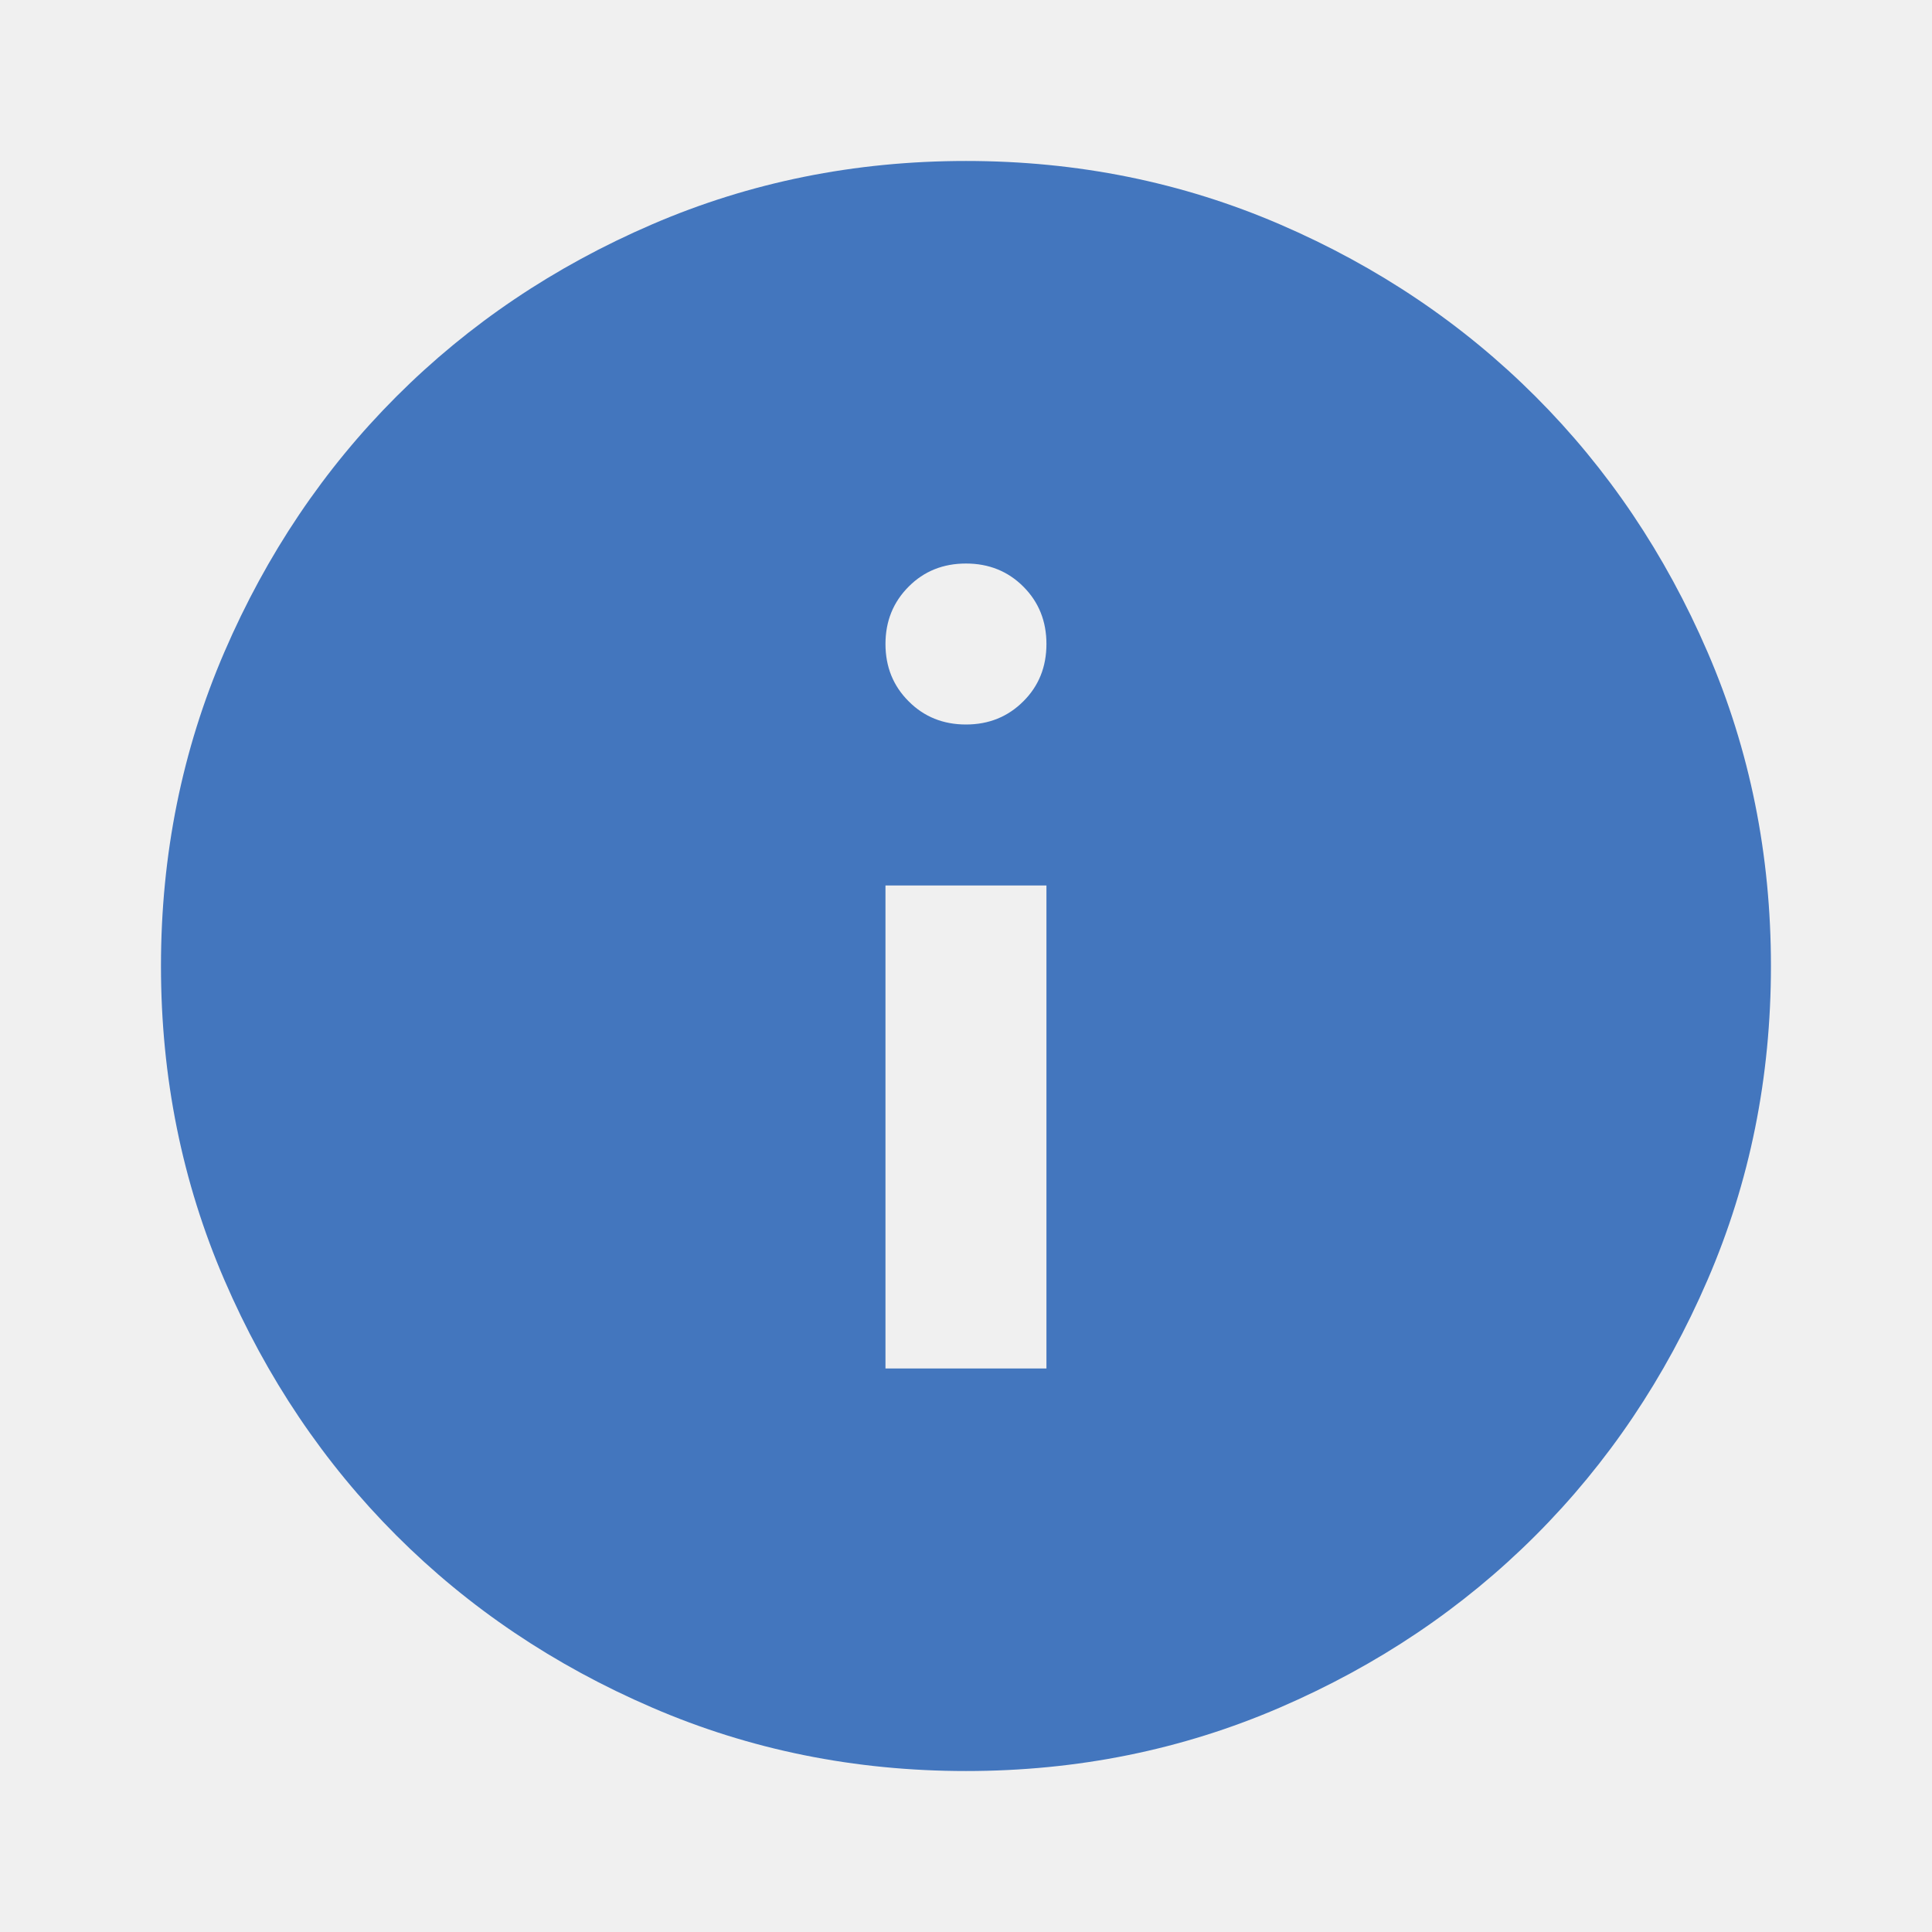
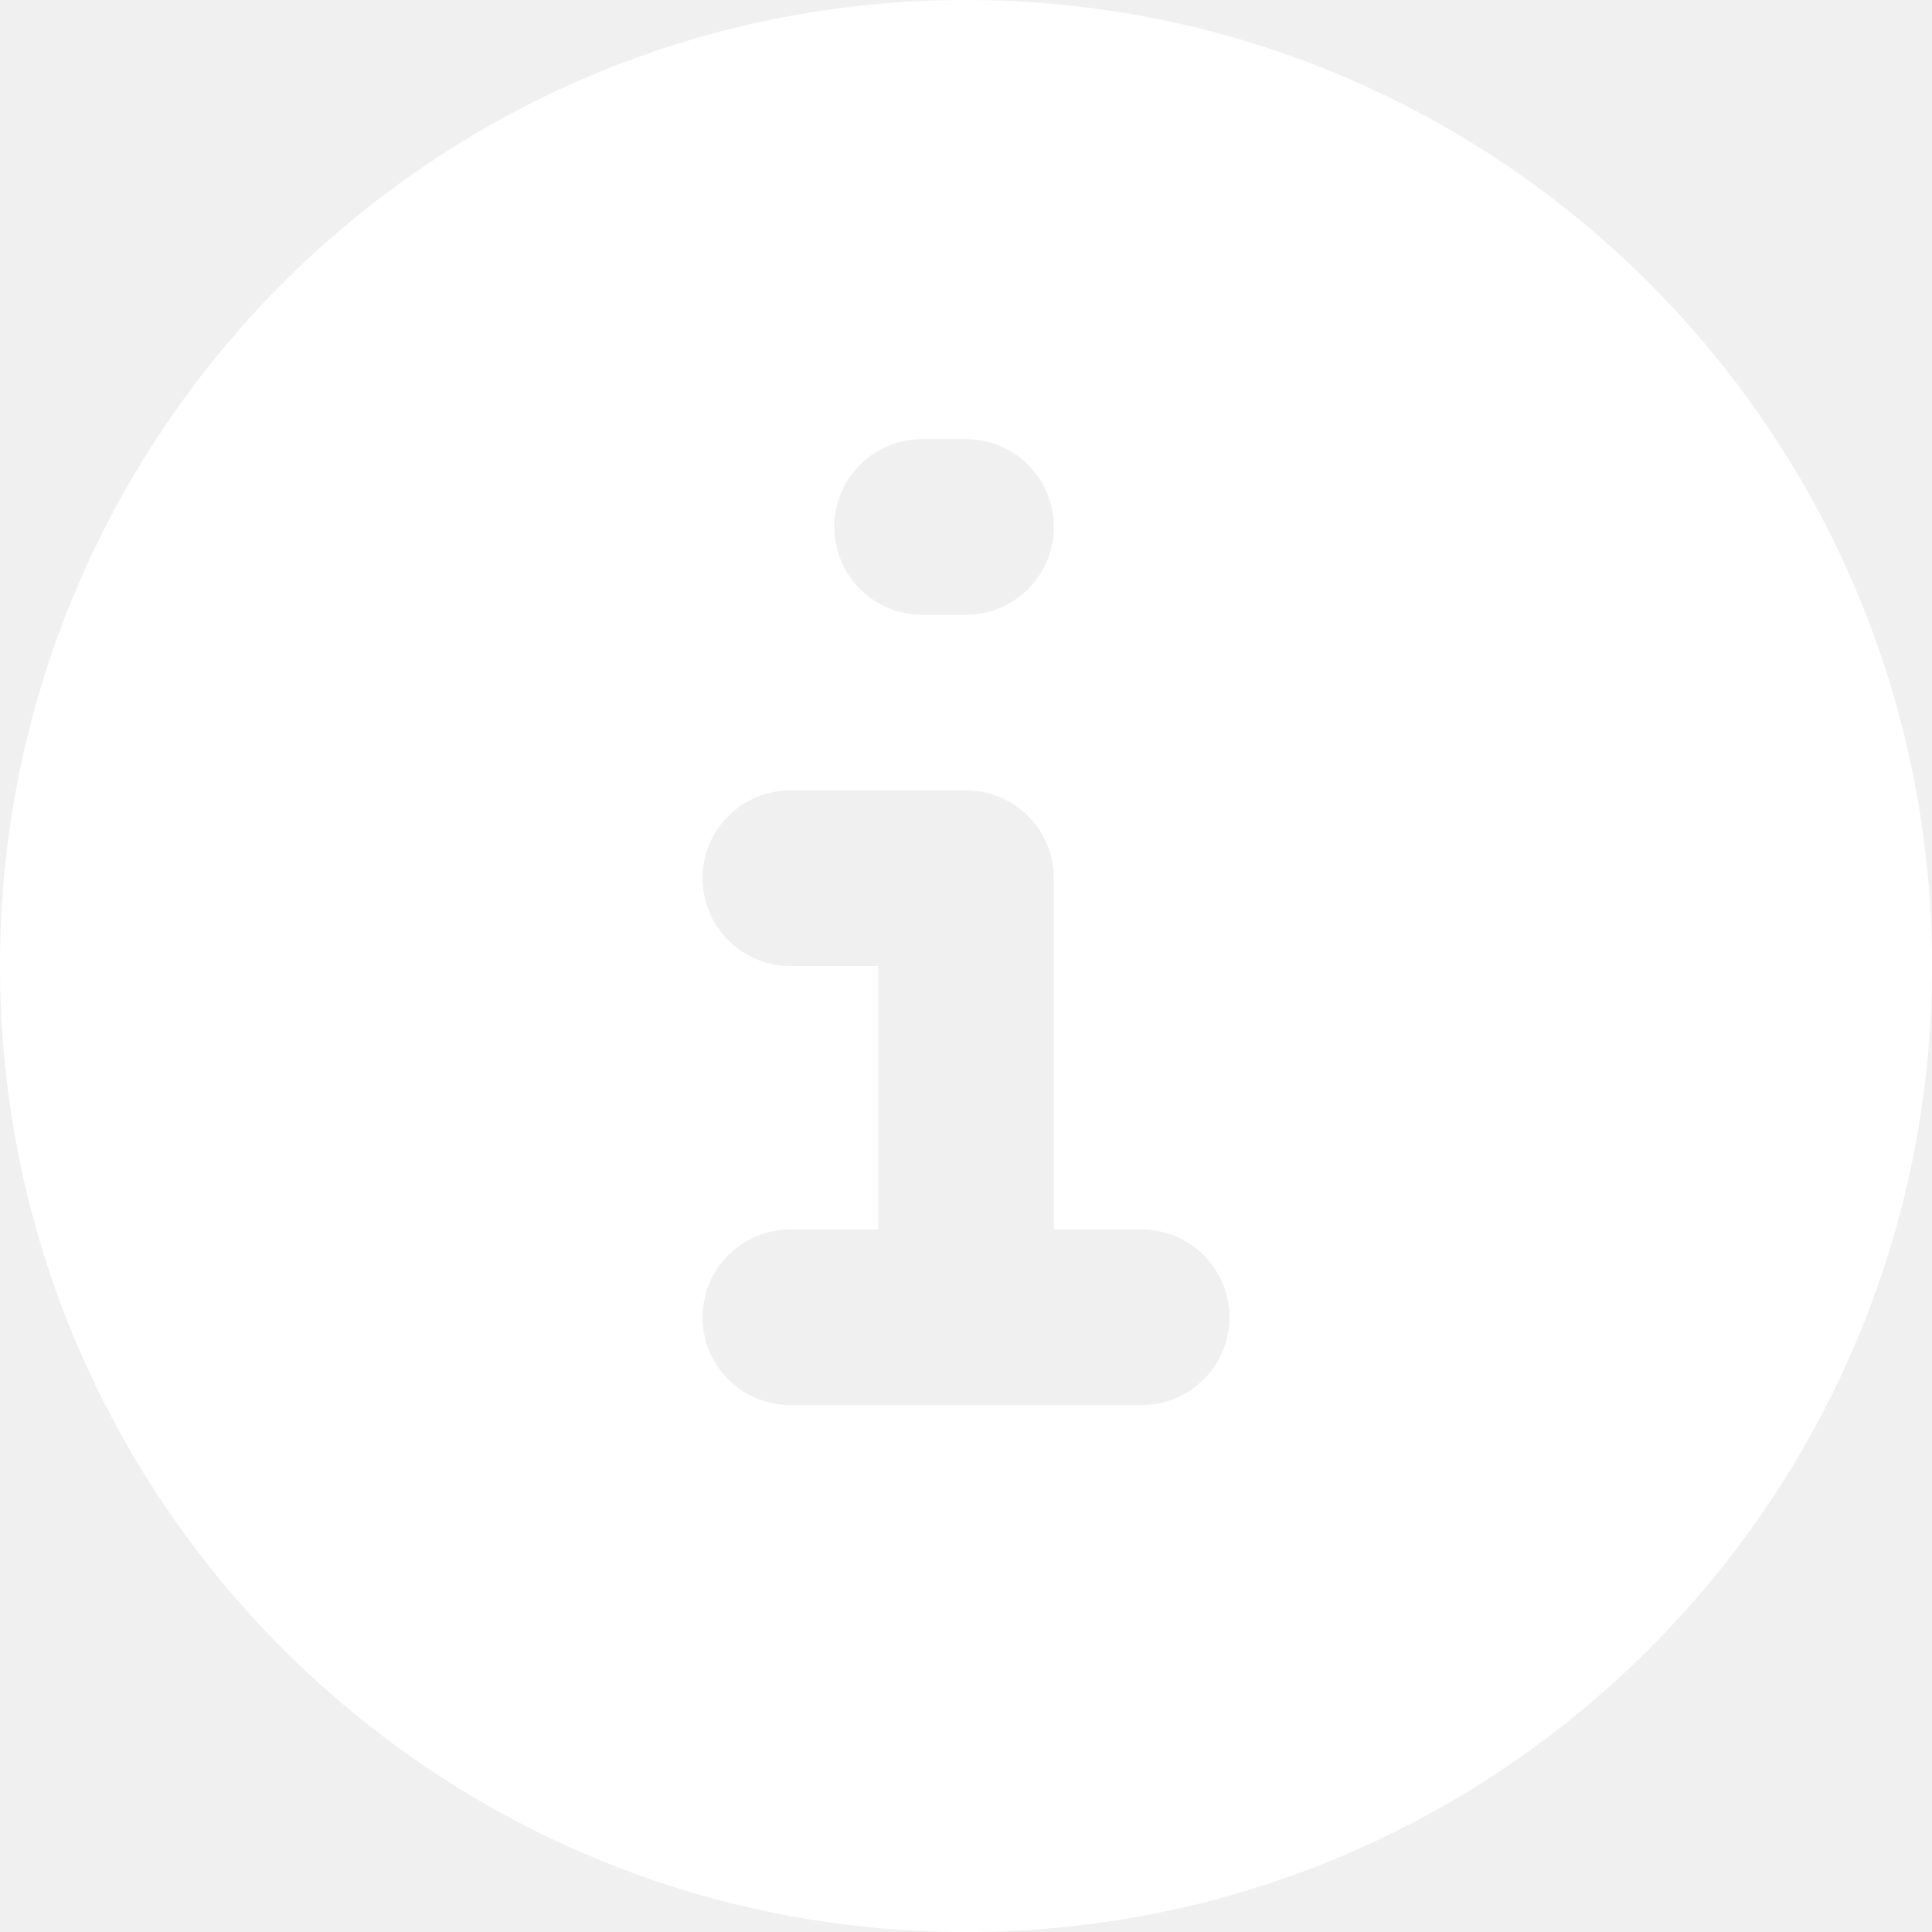
<svg xmlns="http://www.w3.org/2000/svg" width="22" height="22" viewBox="0 0 22 22" fill="none">
-   <path d="M10.083 15.583H11.916V10.083H10.083V15.583ZM11 8.25C11.259 8.25 11.477 8.162 11.653 7.986C11.829 7.811 11.916 7.593 11.916 7.333C11.916 7.074 11.829 6.856 11.653 6.68C11.477 6.504 11.259 6.417 11 6.417C10.74 6.417 10.522 6.504 10.347 6.68C10.171 6.856 10.083 7.074 10.083 7.333C10.083 7.593 10.171 7.811 10.347 7.986C10.522 8.162 10.74 8.25 11 8.25ZM11 20.167C9.732 20.167 8.54 19.926 7.425 19.444C6.309 18.963 5.339 18.31 4.514 17.485C3.689 16.66 3.036 15.69 2.555 14.575C2.074 13.46 1.833 12.268 1.833 11C1.833 9.732 2.074 8.54 2.555 7.425C3.036 6.31 3.689 5.34 4.514 4.515C5.339 3.69 6.309 3.036 7.425 2.555C8.54 2.074 9.732 1.833 11 1.833C12.268 1.833 13.459 2.074 14.575 2.555C15.69 3.036 16.66 3.69 17.485 4.515C18.31 5.34 18.963 6.31 19.444 7.425C19.926 8.54 20.166 9.732 20.166 11C20.166 12.268 19.926 13.46 19.444 14.575C18.963 15.69 18.31 16.66 17.485 17.485C16.66 18.31 15.69 18.963 14.575 19.444C13.459 19.926 12.268 20.167 11 20.167Z" fill="#4376BE" />
+   <path fill-rule="evenodd" clip-rule="evenodd" d="M11 0C4.925 0 0 4.925 0 11C0 17.075 4.925 22 11 22C17.075 22 22 17.075 22 11C22 4.925 17.075 0 11 0ZM10.5 5C10.235 5 9.98 5.105 9.793 5.293C9.605 5.48 9.5 5.735 9.5 6C9.5 6.265 9.605 6.52 9.793 6.707C9.98 6.895 10.235 7 10.5 7H11C11.265 7 11.52 6.895 11.707 6.707C11.895 6.52 12 6.265 12 6C12 5.735 11.895 5.48 11.707 5.293C11.52 5.105 11.265 5 11 5H10.5ZM9 9C8.735 9 8.48 9.105 8.293 9.293C8.105 9.48 8 9.735 8 10C8 10.265 8.105 10.52 8.293 10.707C8.48 10.895 8.735 11 9 11H10V14H9C8.735 14 8.48 14.105 8.293 14.293C8.105 14.48 8 14.735 8 15C8 15.265 8.105 15.52 8.293 15.707C8.48 15.895 8.735 16 9 16H13C13.265 16 13.52 15.895 13.707 15.707C13.895 15.52 14 15.265 14 15C14 14.735 13.895 14.48 13.707 14.293C13.52 14.105 13.265 14 13 14H12V10C12 9.735 11.895 9.48 11.707 9.293C11.52 9.105 11.265 9 11 9H9Z" fill="white" />
</svg>
